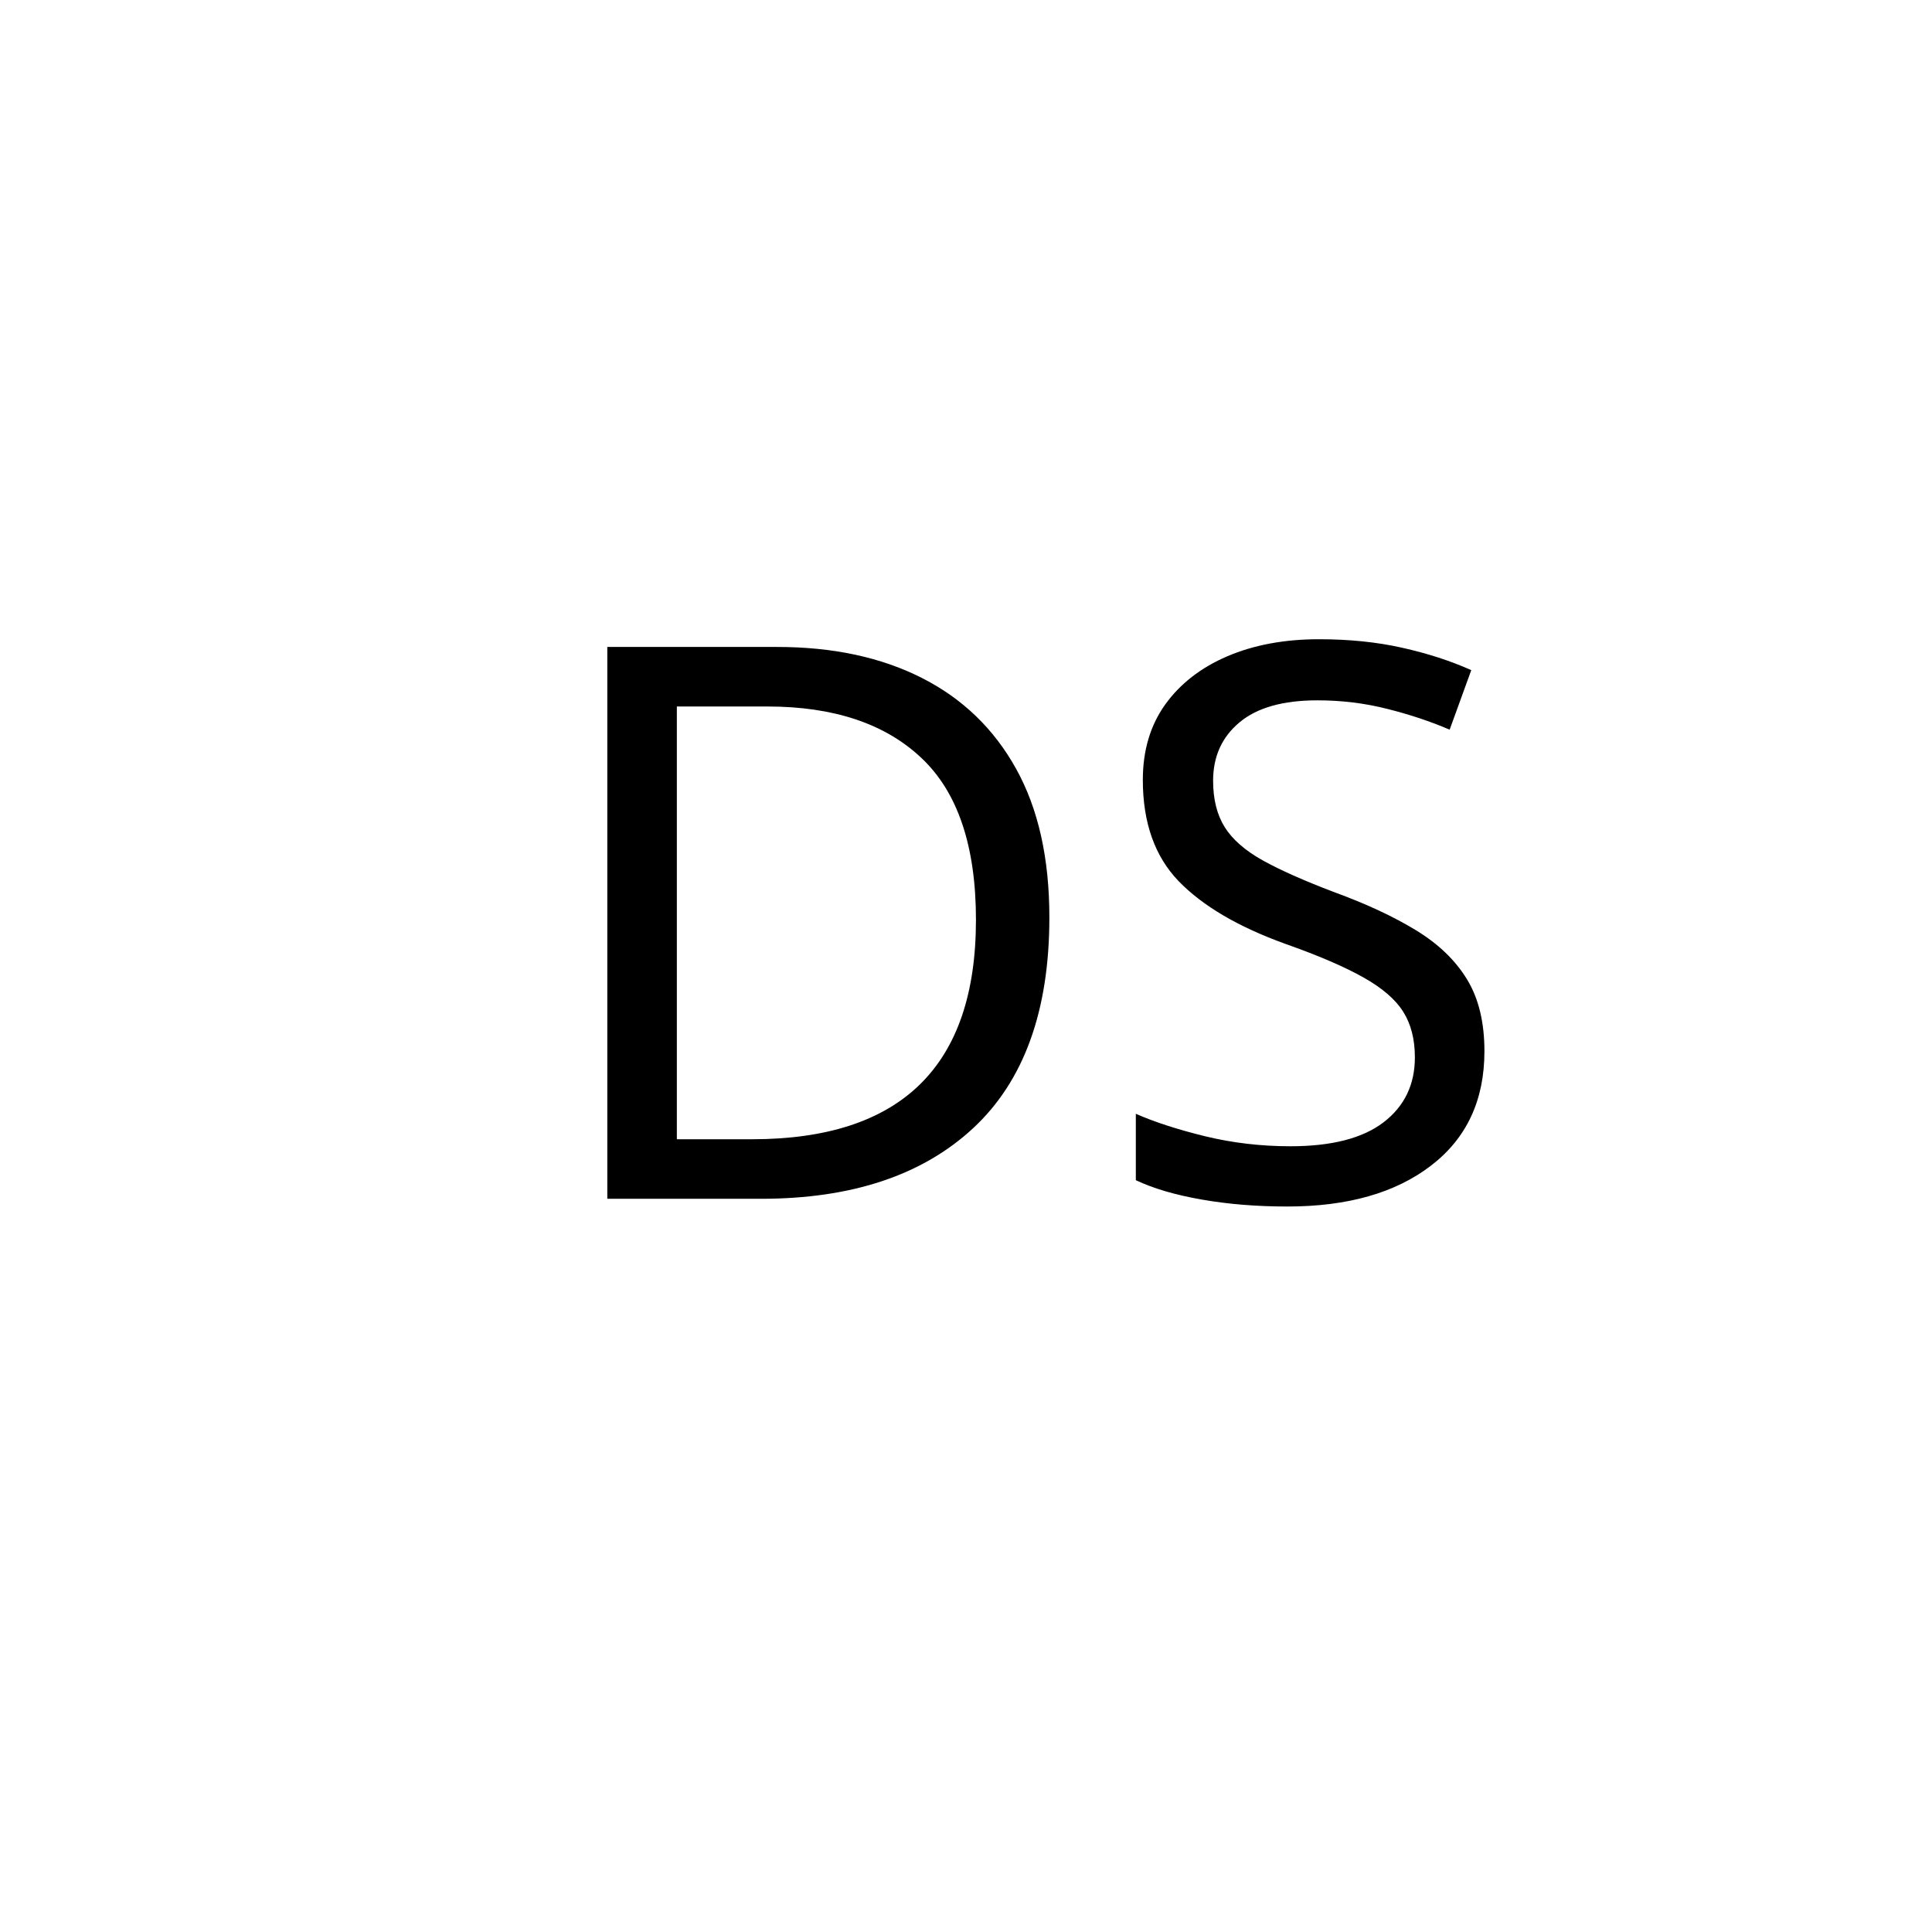
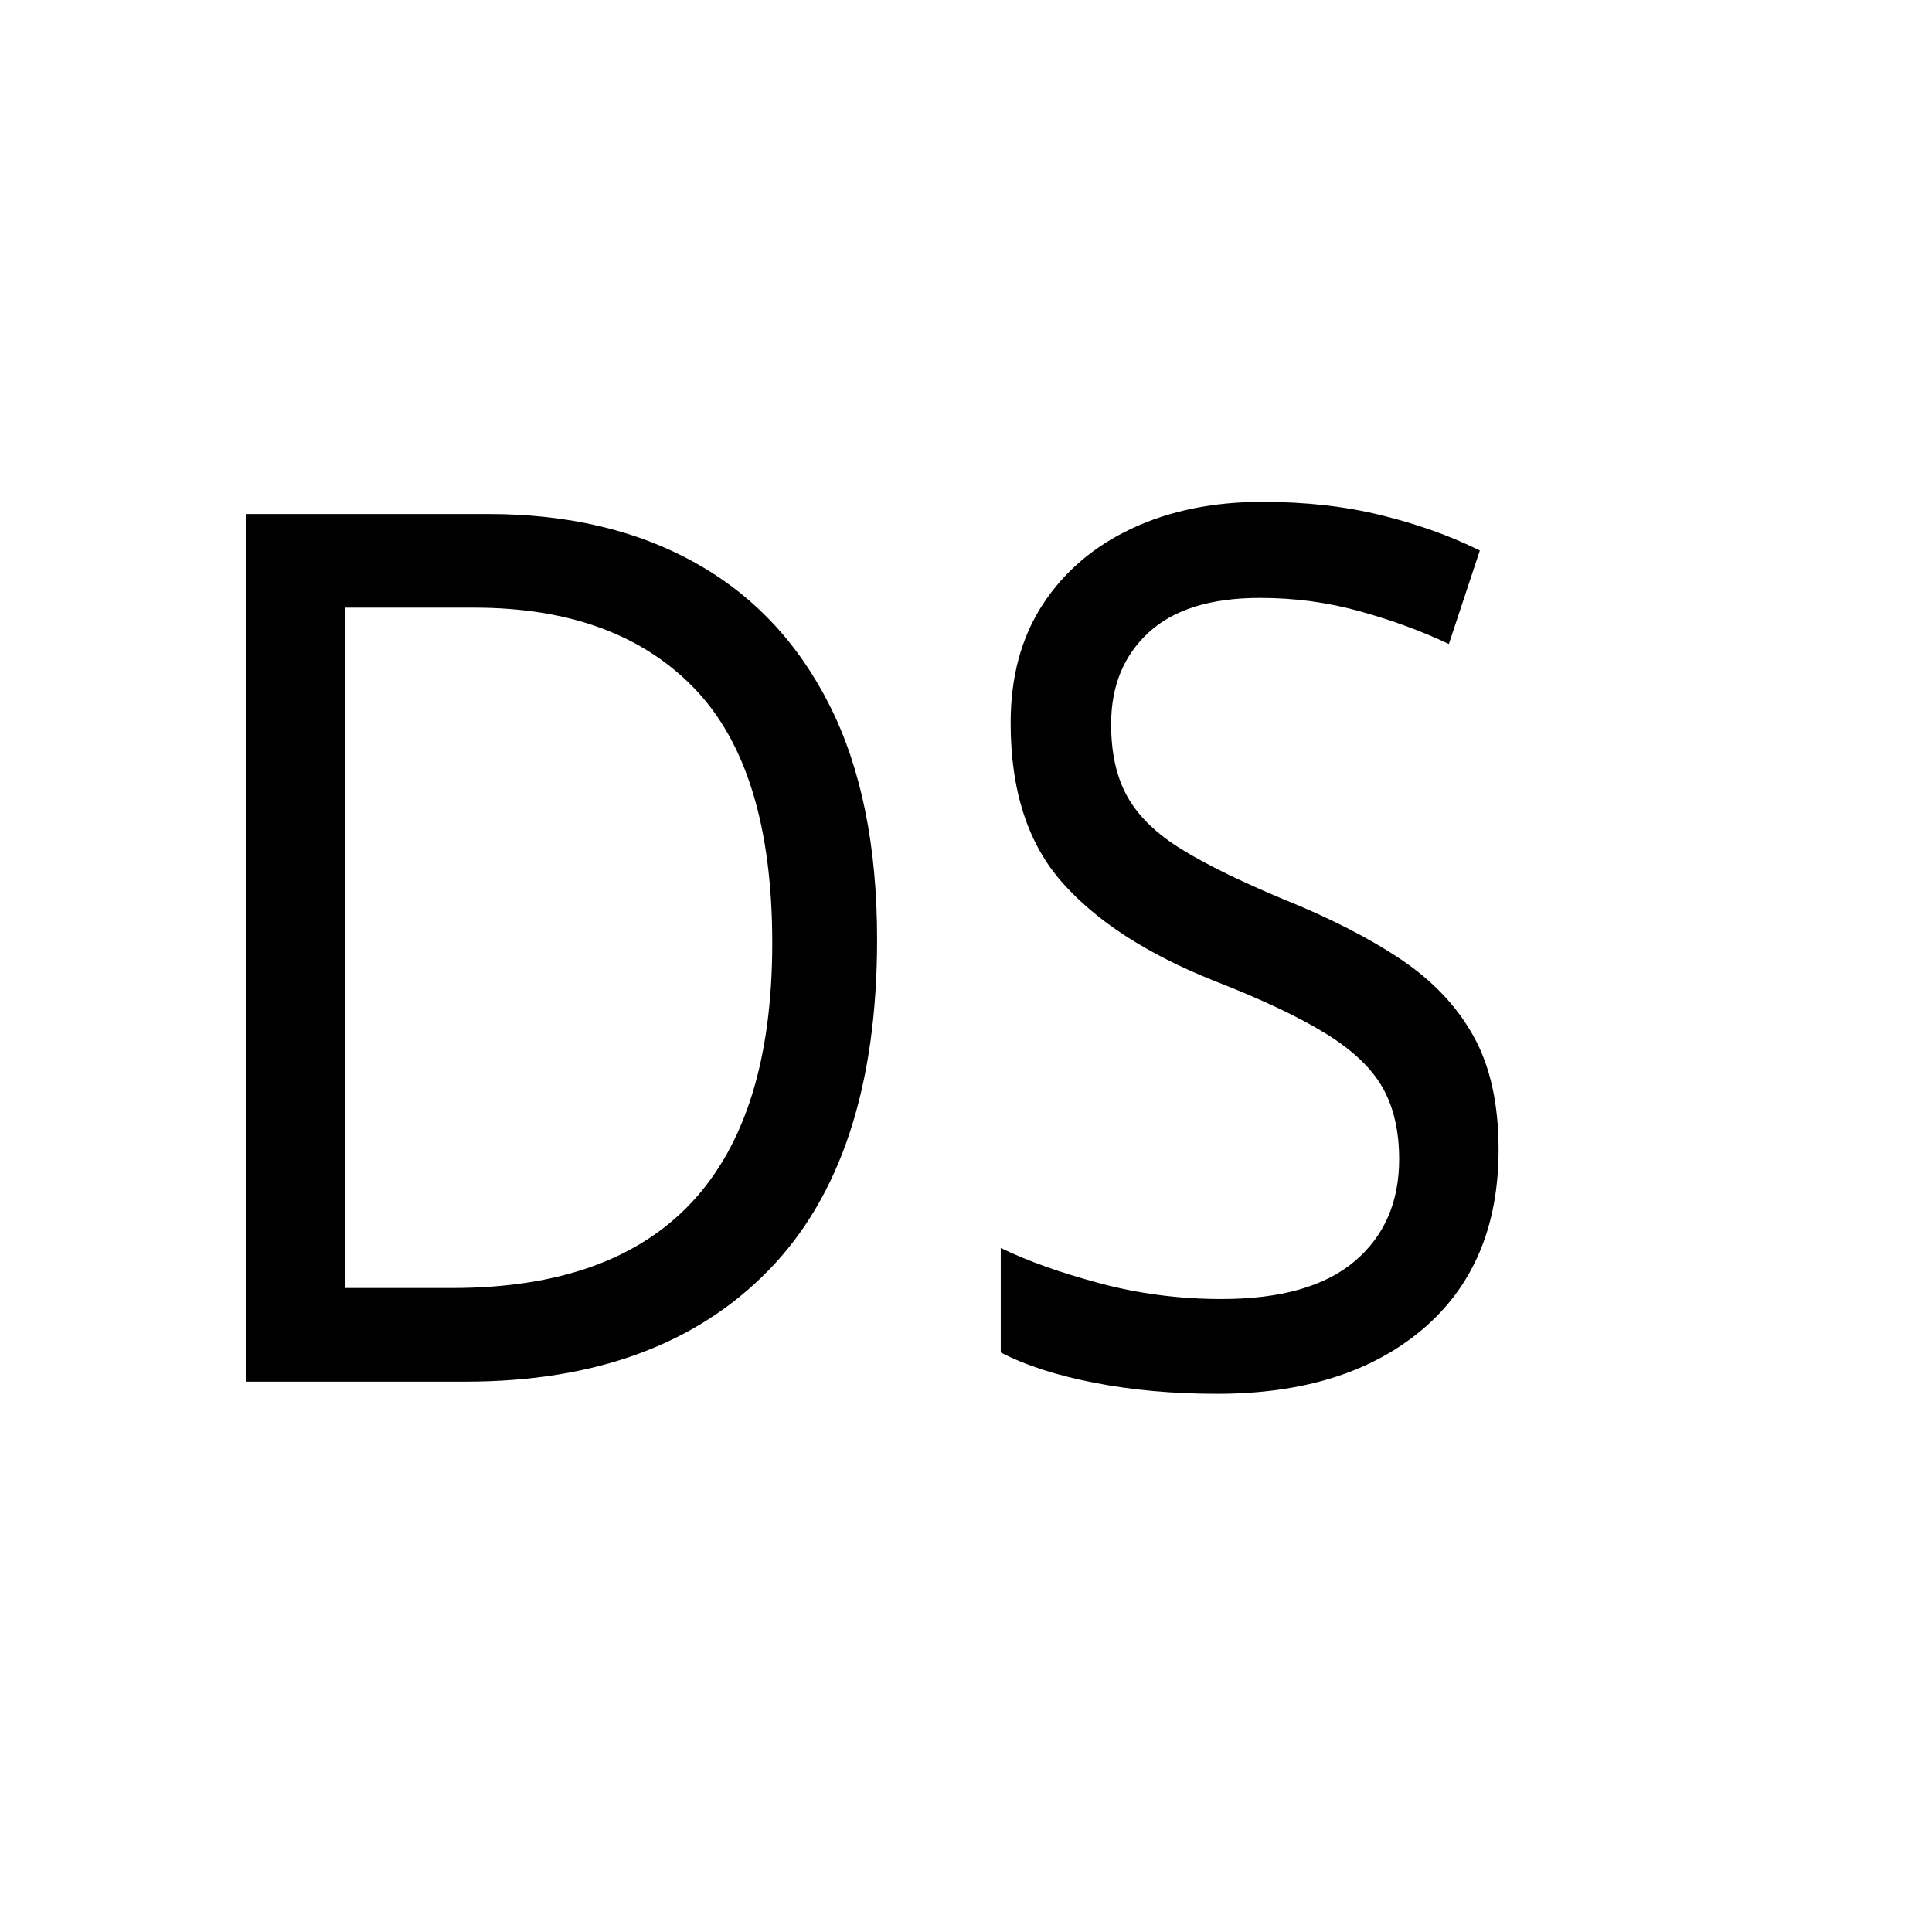
<svg xmlns="http://www.w3.org/2000/svg" version="1.1" id="Layer_1" x="0px" y="0px" viewBox="0 0 250 250" style="enable-background:new 0 0 250 250;" xml:space="preserve">
-   <style type="text/css">
- 	.st0{font-family:'HelveticaNeue-CondensedBlack';}
+   <defs id="defs9" />
+   <style type="text/css" id="style3">
+ 	.st0{font-family:"Arial Black", "Arial Bold", Gadget, sans-serif;}
	.st1{font-size:100px;}
</style>
-   <text transform="matrix(1 0 0 1 68.8815 155.1225)" class="st0 st1">DS</text>
+   <text class="st0 st1" id="text5" x="18.834" y="170.394" style="font-size:149.86px;font-family:'Arial Black', 'Arial Bold', Gadget, sans-serif" transform="scale(0.9530496,1.049263)">DS</text>
</svg>
